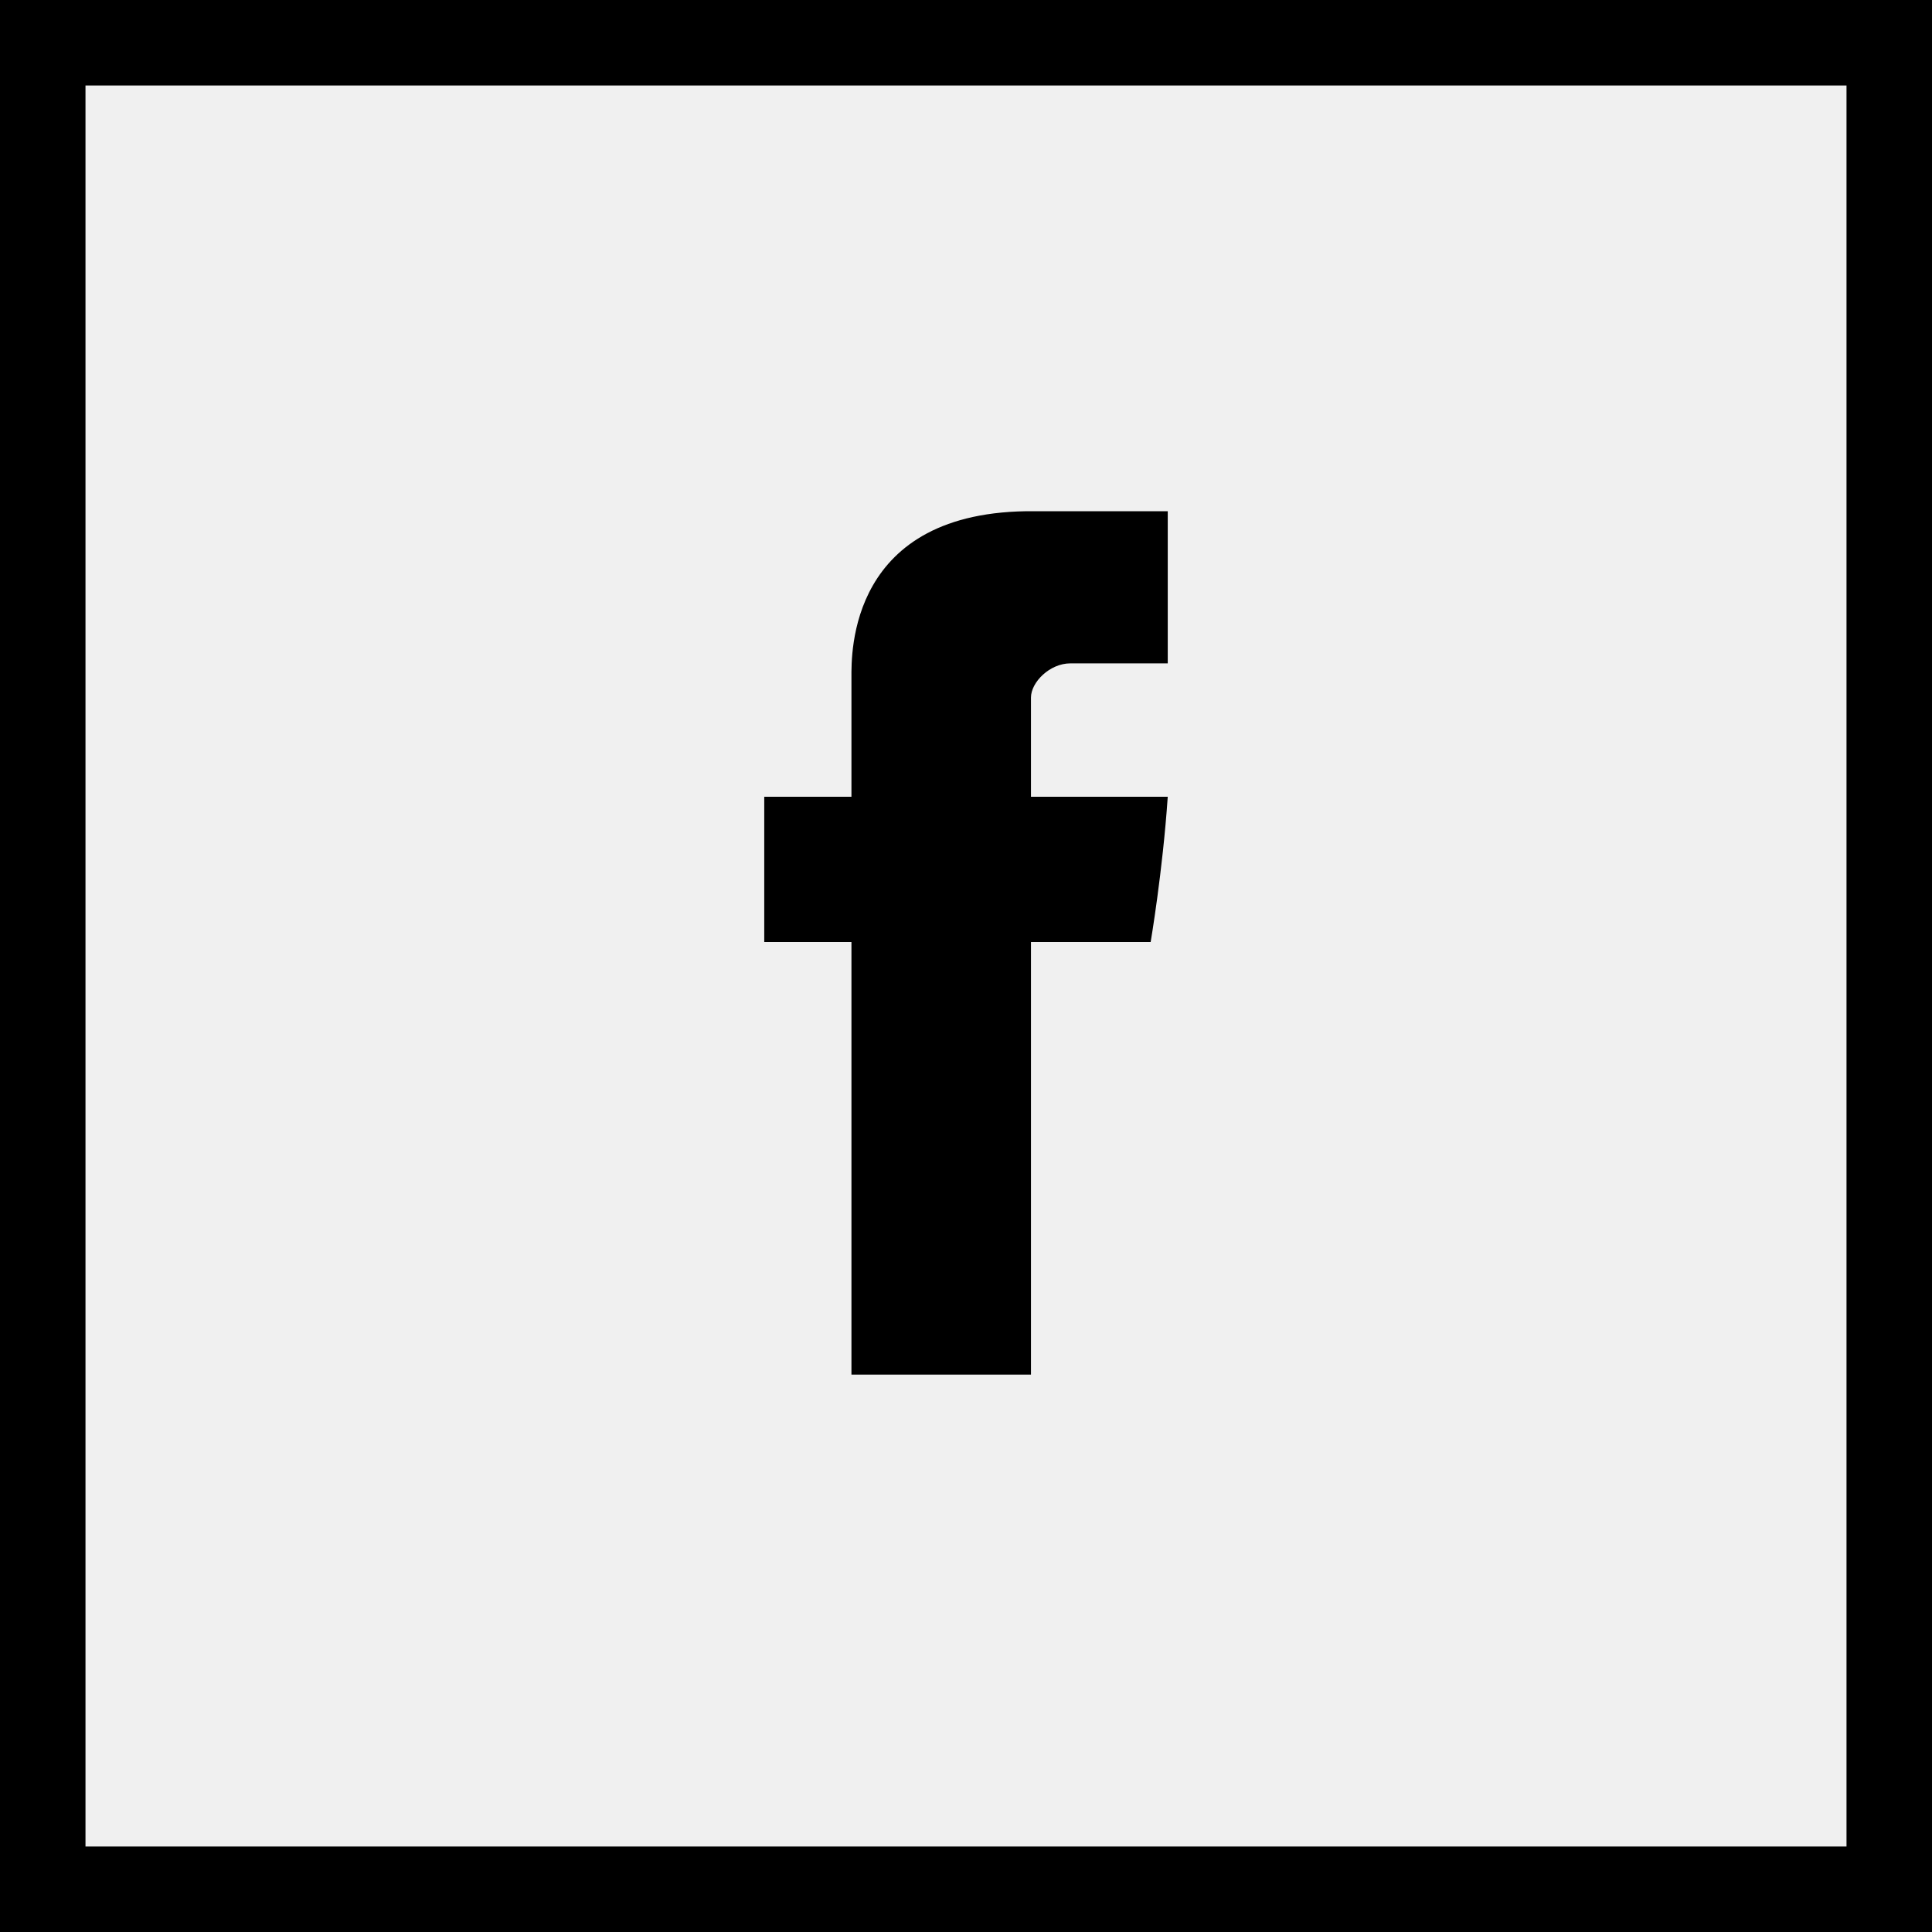
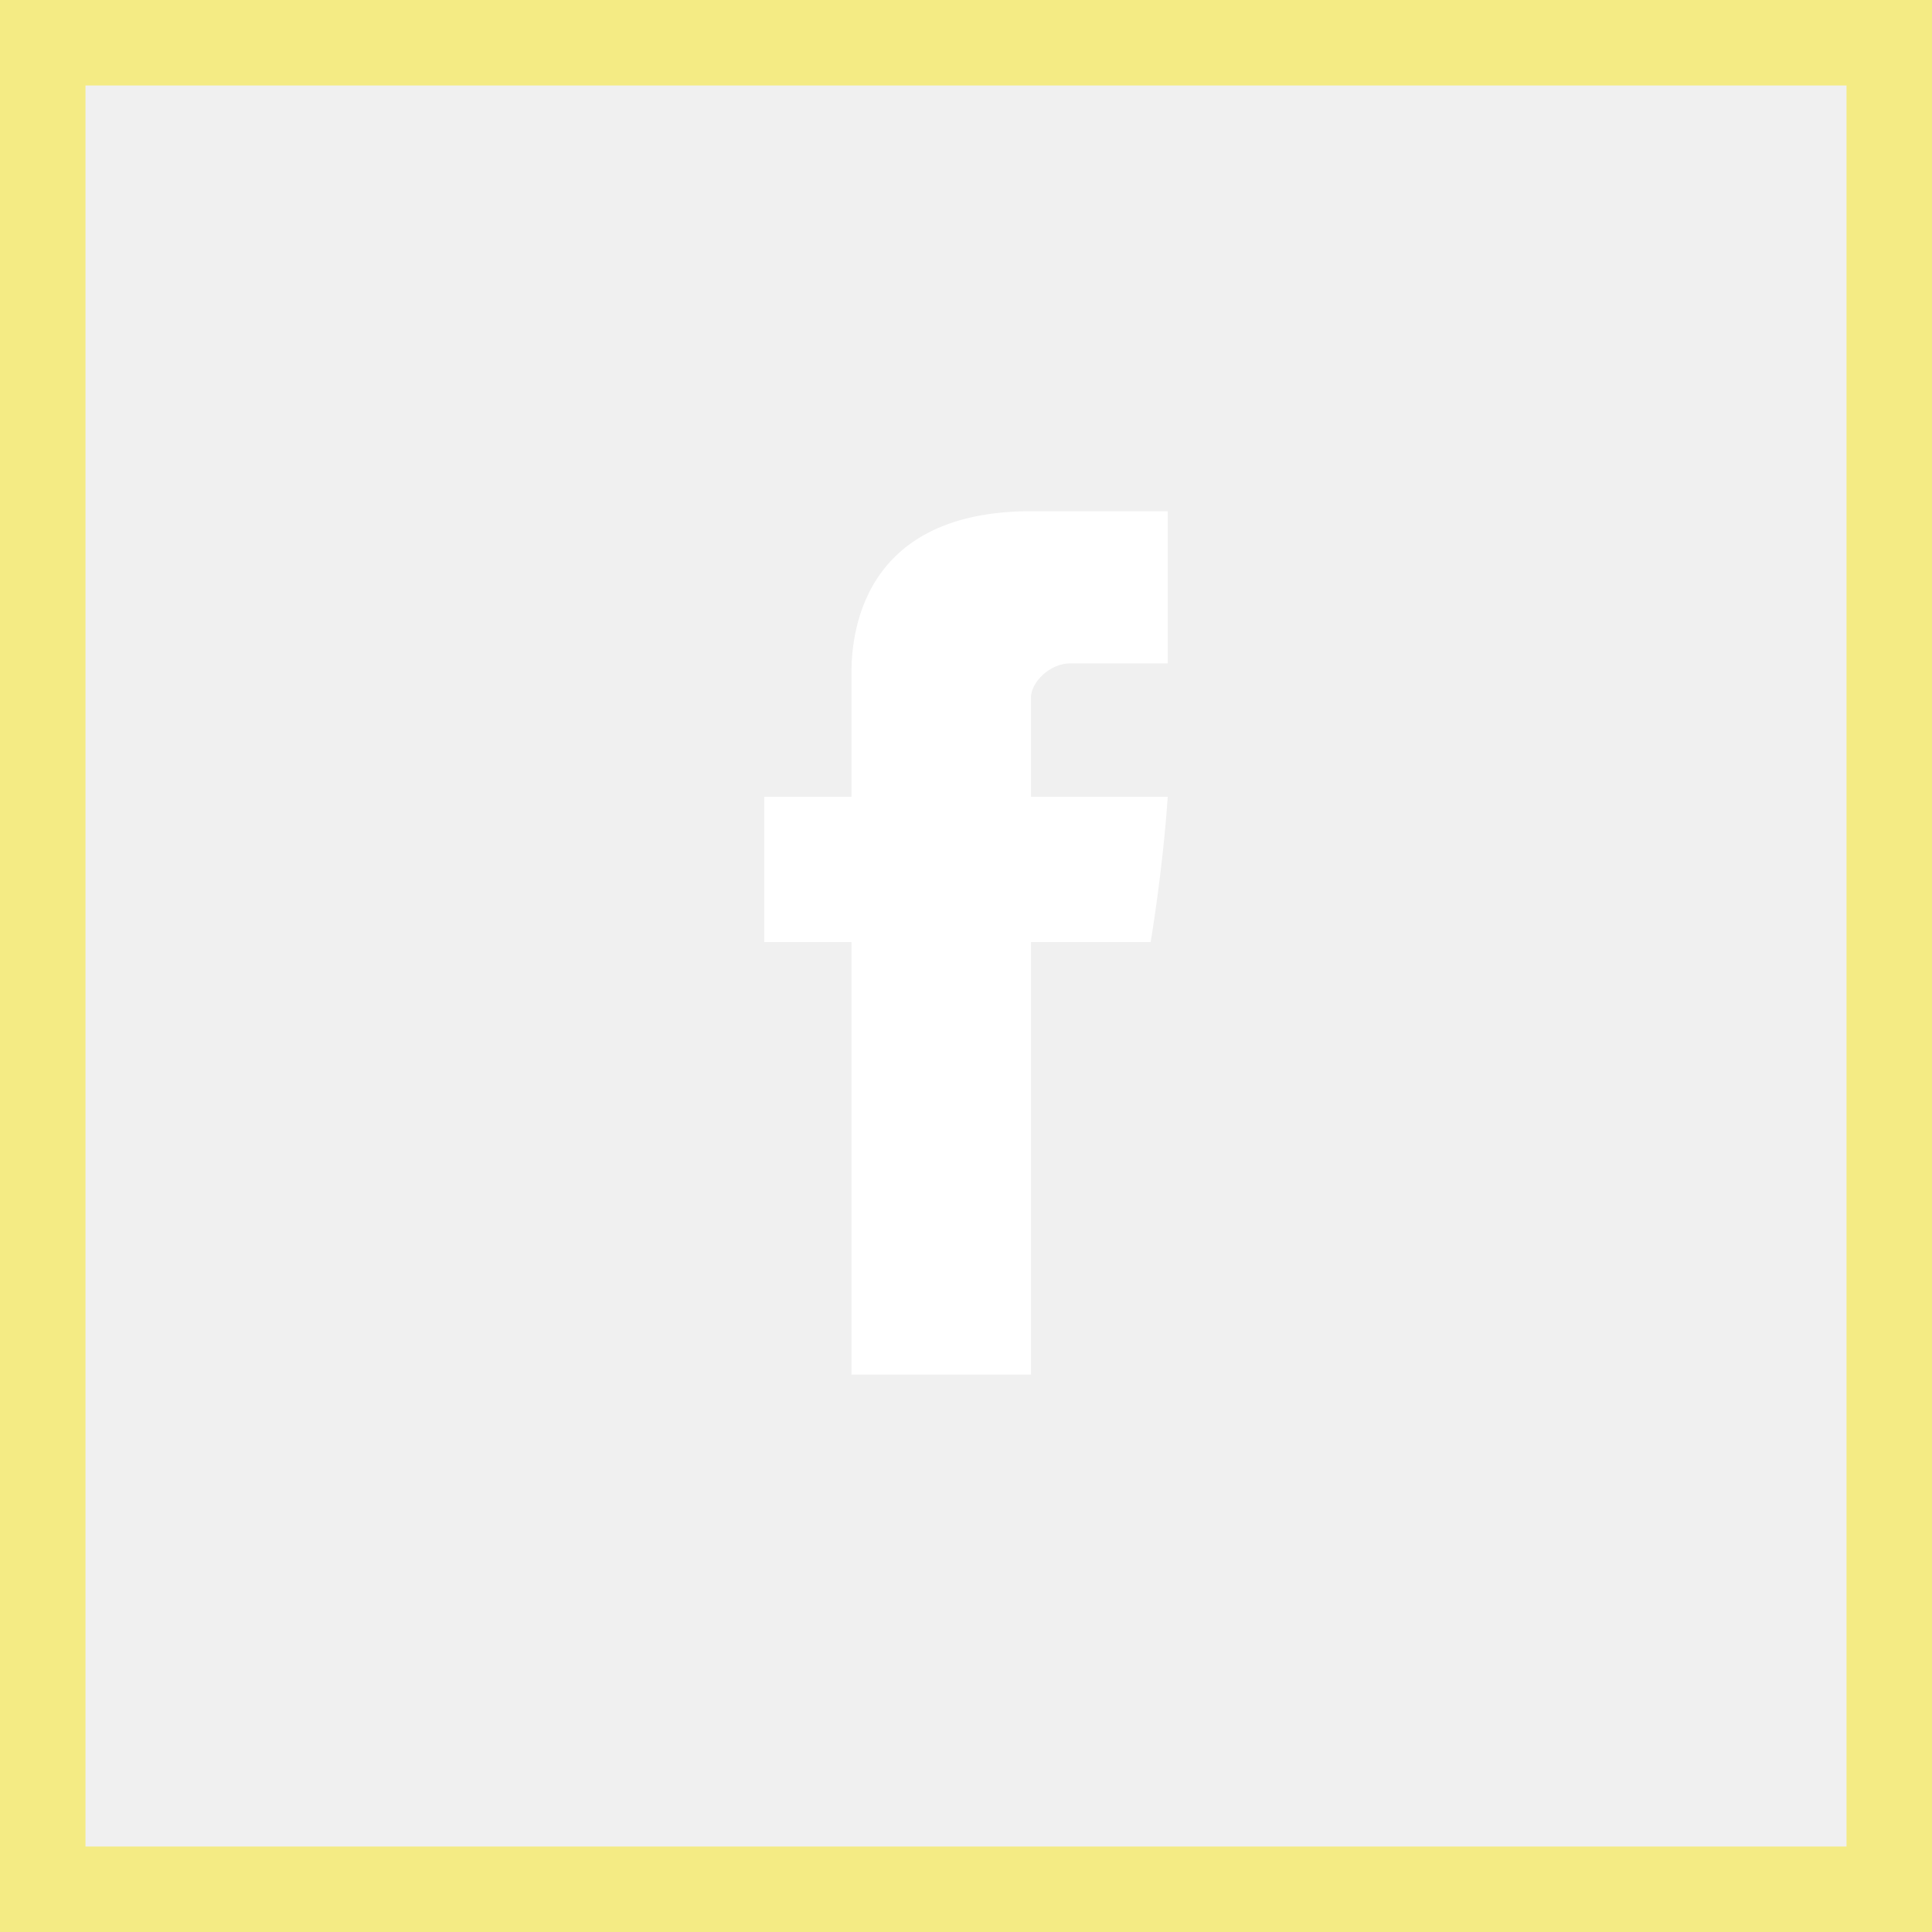
<svg xmlns="http://www.w3.org/2000/svg" version="1.1" id="Layer_1" x="0px" y="0px" width="113px" height="113px" viewBox="-423 224 113 113" style="enable-background:new -423 224 113 113;" xml:space="preserve">
  <style type="text/css">
- 	.st0{fill:none;stroke:#000000;stroke-width:5;stroke-miterlimit:10;}
+ 	.st0{fill:none;stroke:#F4EB84;stroke-width:5;stroke-miterlimit:10;}
+ 	.st1{fill:#FFFFFF;}
</style>
  <g id="Layer_1_1_">
    <rect x="-420.5" y="226.5" class="st0" width="108" height="108" />
  </g>
  <g id="Capa_1">
    <g>
-       <path id="Facebook" d="M-373.2,263.6c0,1.3,0,7,0,7h-5.1v8.5h5.1v25.3h10.5v-25.3h7c0,0,0.7-4.1,1-8.5c-0.9,0-8,0-8,0s0-4.9,0-5.8    c0-0.9,1.1-2,2.3-2c1.1,0,3.5,0,5.7,0c0-1.2,0-5.2,0-8.9c-2.9,0-6.3,0-7.8,0C-373.4,253.8-373.2,262.3-373.2,263.6z" />
+       <path id="Facebook" class="st1" d="M-373.2,263.6c0,1.3,0,7,0,7h-5.1v8.5h5.1v25.3h10.5v-25.3h7c0,0,0.7-4.1,1-8.5c-0.9,0-8,0-8,0    s0-4.9,0-5.8c0-0.9,1.1-2,2.3-2c1.1,0,3.5,0,5.7,0c0-1.2,0-5.2,0-8.9c-2.9,0-6.3,0-7.8,0C-373.4,253.8-373.2,262.3-373.2,263.6z" />
    </g>
  </g>
</svg>
